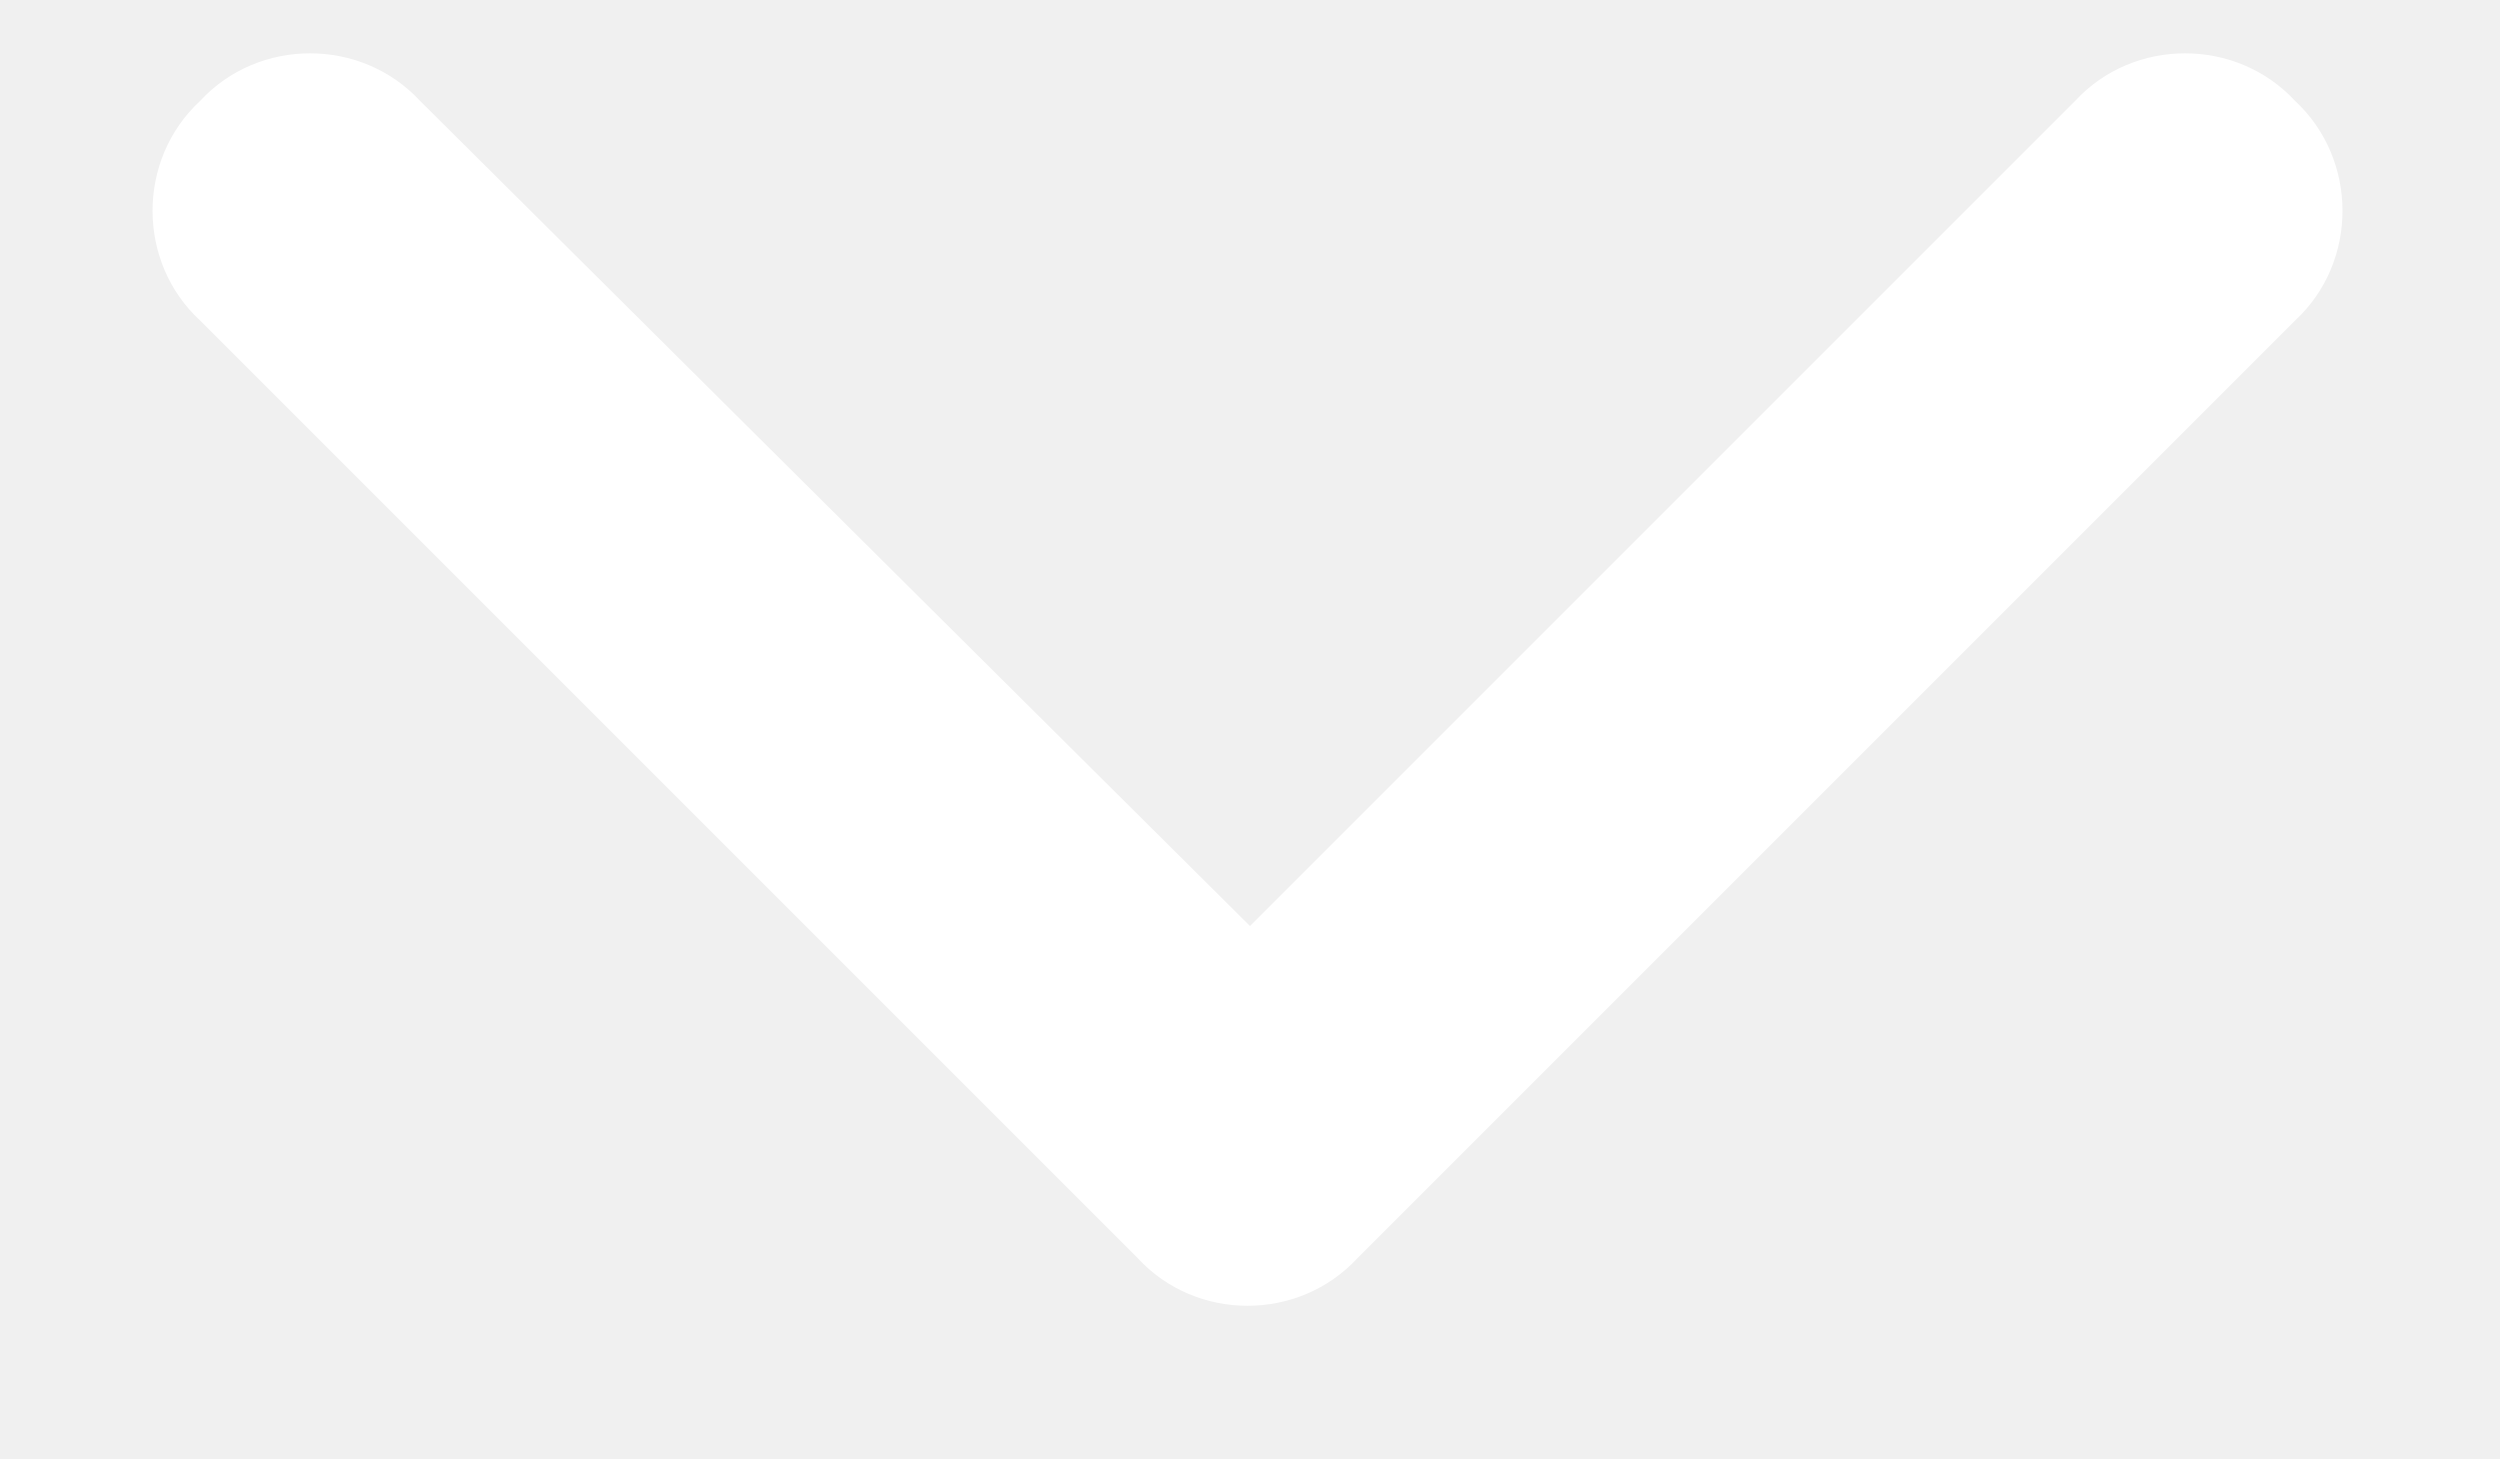
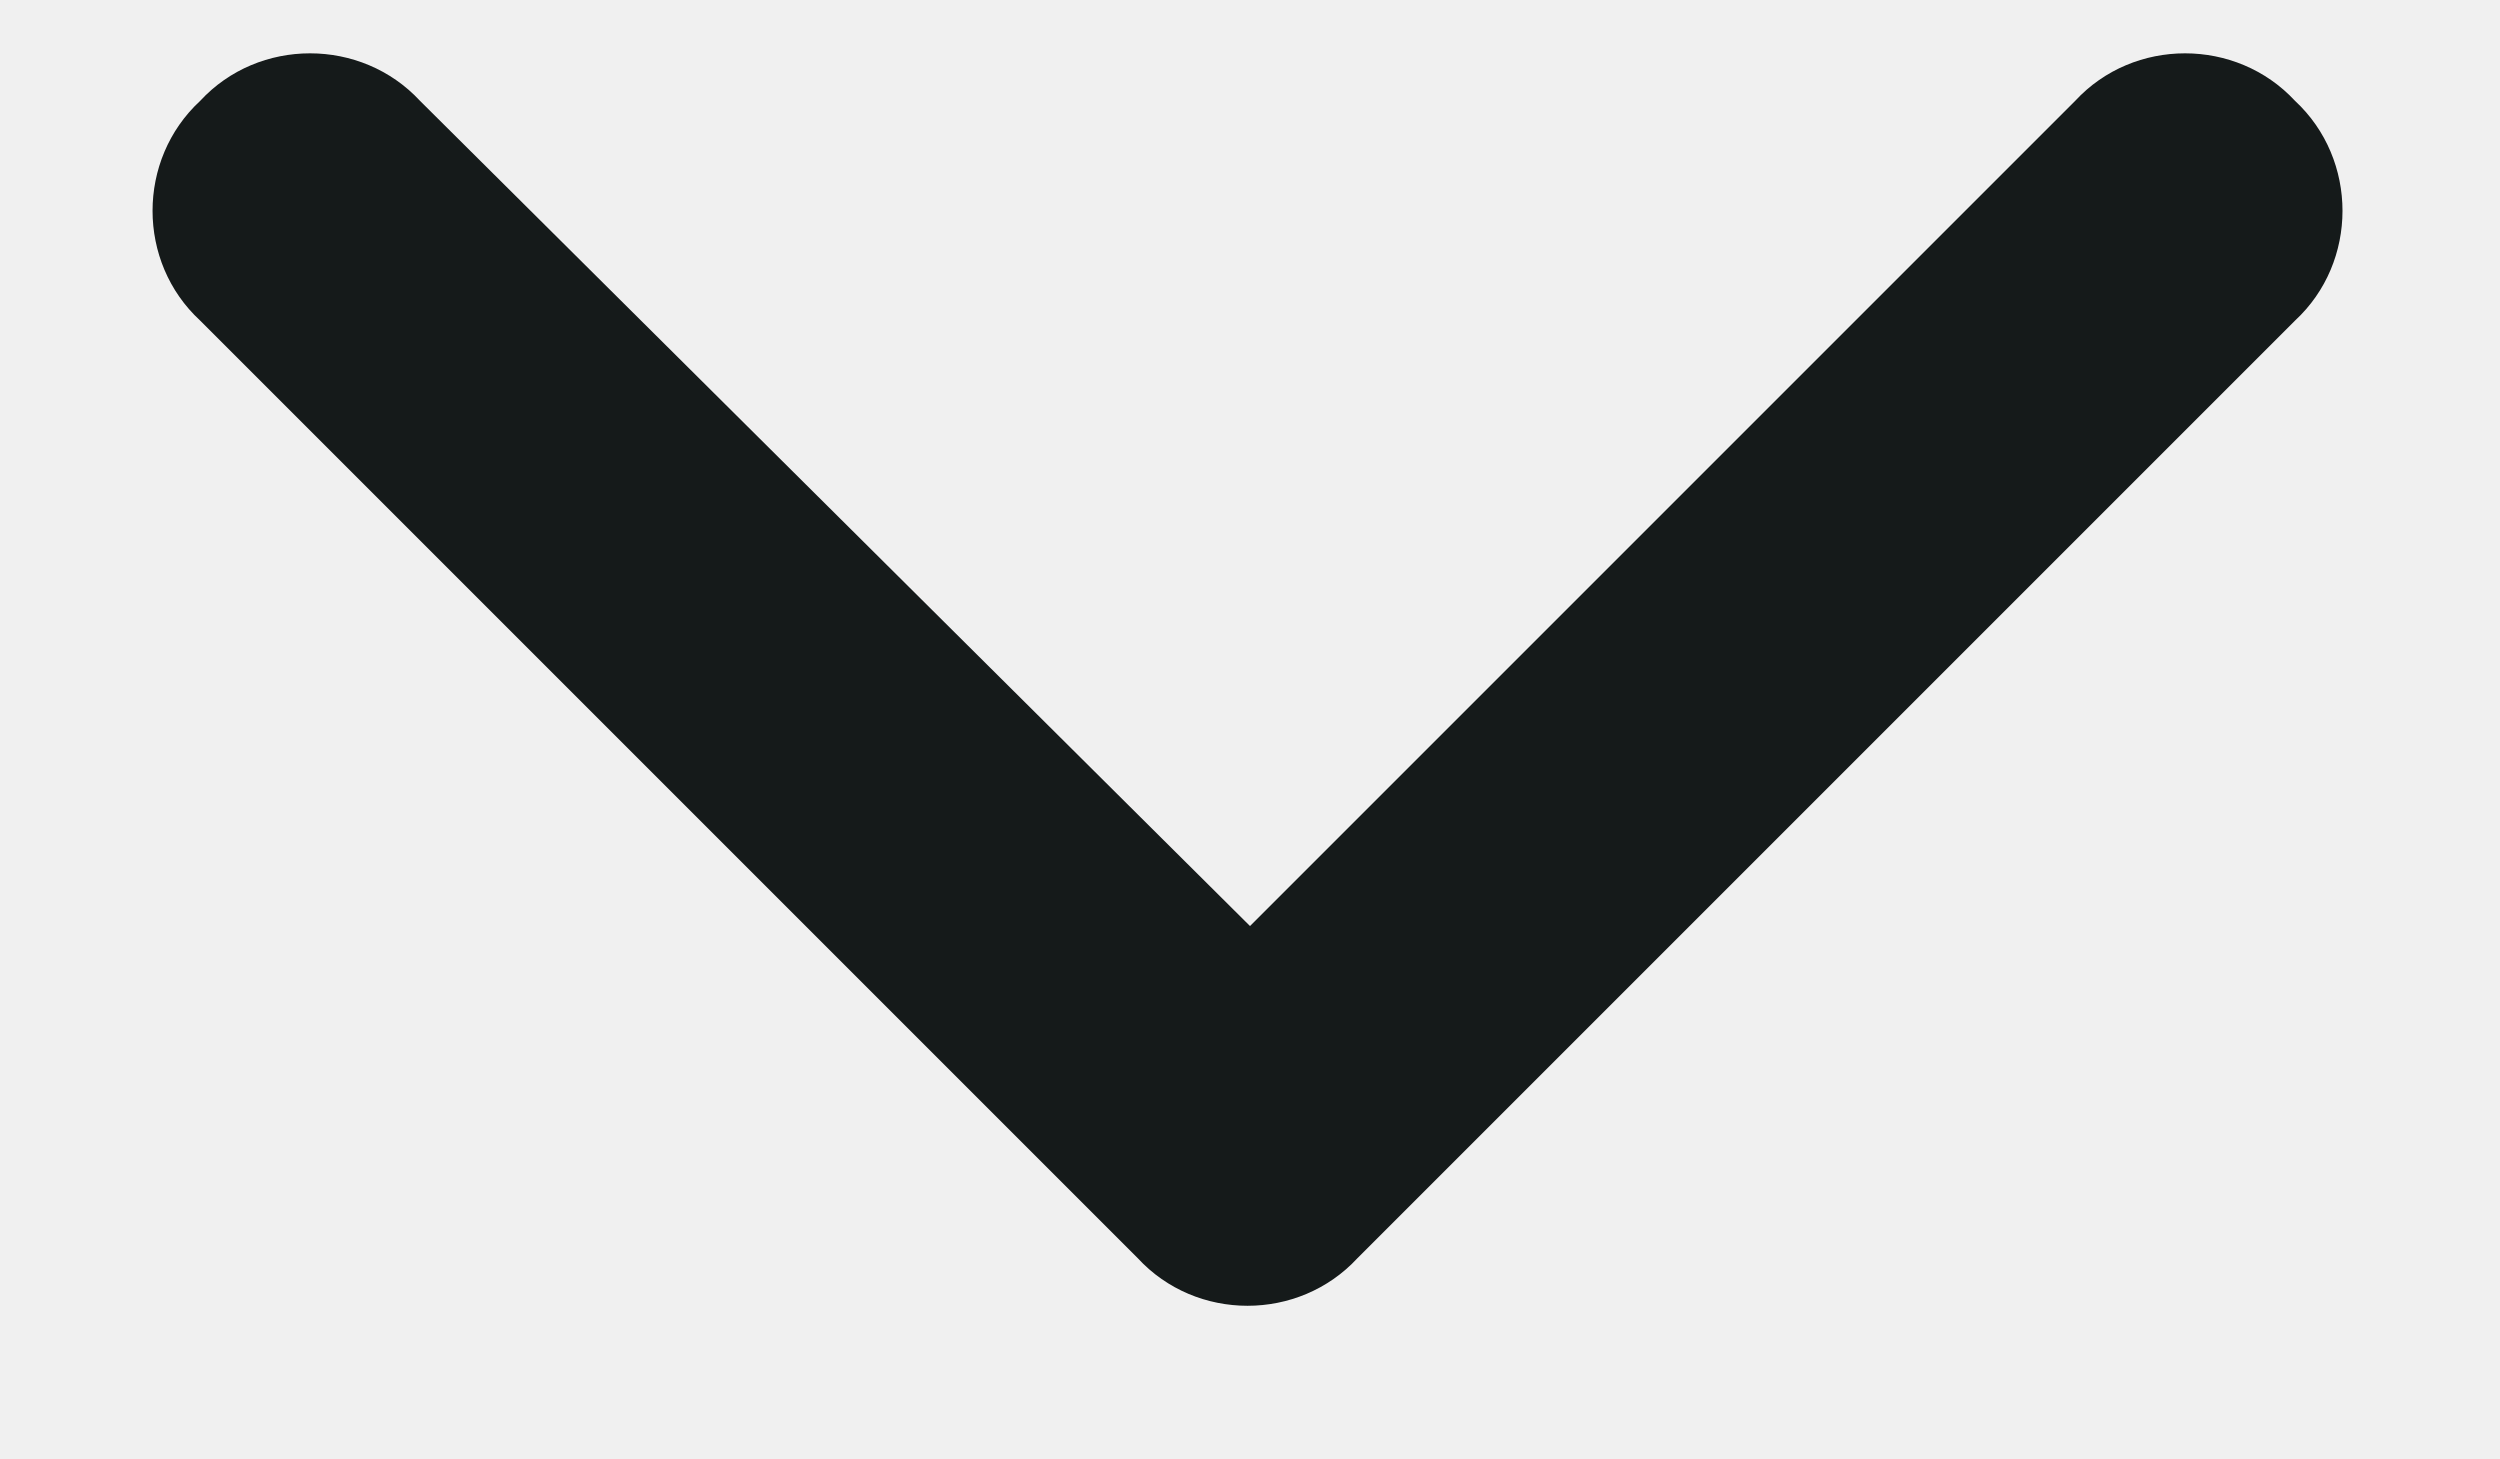
<svg xmlns="http://www.w3.org/2000/svg" width="12" height="7" viewBox="0 0 12 7" fill="none">
-   <path d="M5.461 6.039L0.961 1.539C0.656 1.258 0.656 0.766 0.961 0.484C1.242 0.18 1.734 0.18 2.016 0.484L6 4.445L9.961 0.484C10.242 0.18 10.734 0.18 11.016 0.484C11.32 0.766 11.32 1.258 11.016 1.539L6.516 6.039C6.234 6.344 5.742 6.344 5.461 6.039Z" fill="white" />
+   <path d="M5.461 6.039L0.961 1.539C0.656 1.258 0.656 0.766 0.961 0.484C1.242 0.18 1.734 0.18 2.016 0.484L6 4.445L9.961 0.484C10.242 0.18 10.734 0.18 11.016 0.484C11.32 0.766 11.32 1.258 11.016 1.539L6.516 6.039C6.234 6.344 5.742 6.344 5.461 6.039Z" fill="#151A1A" />
</svg>
